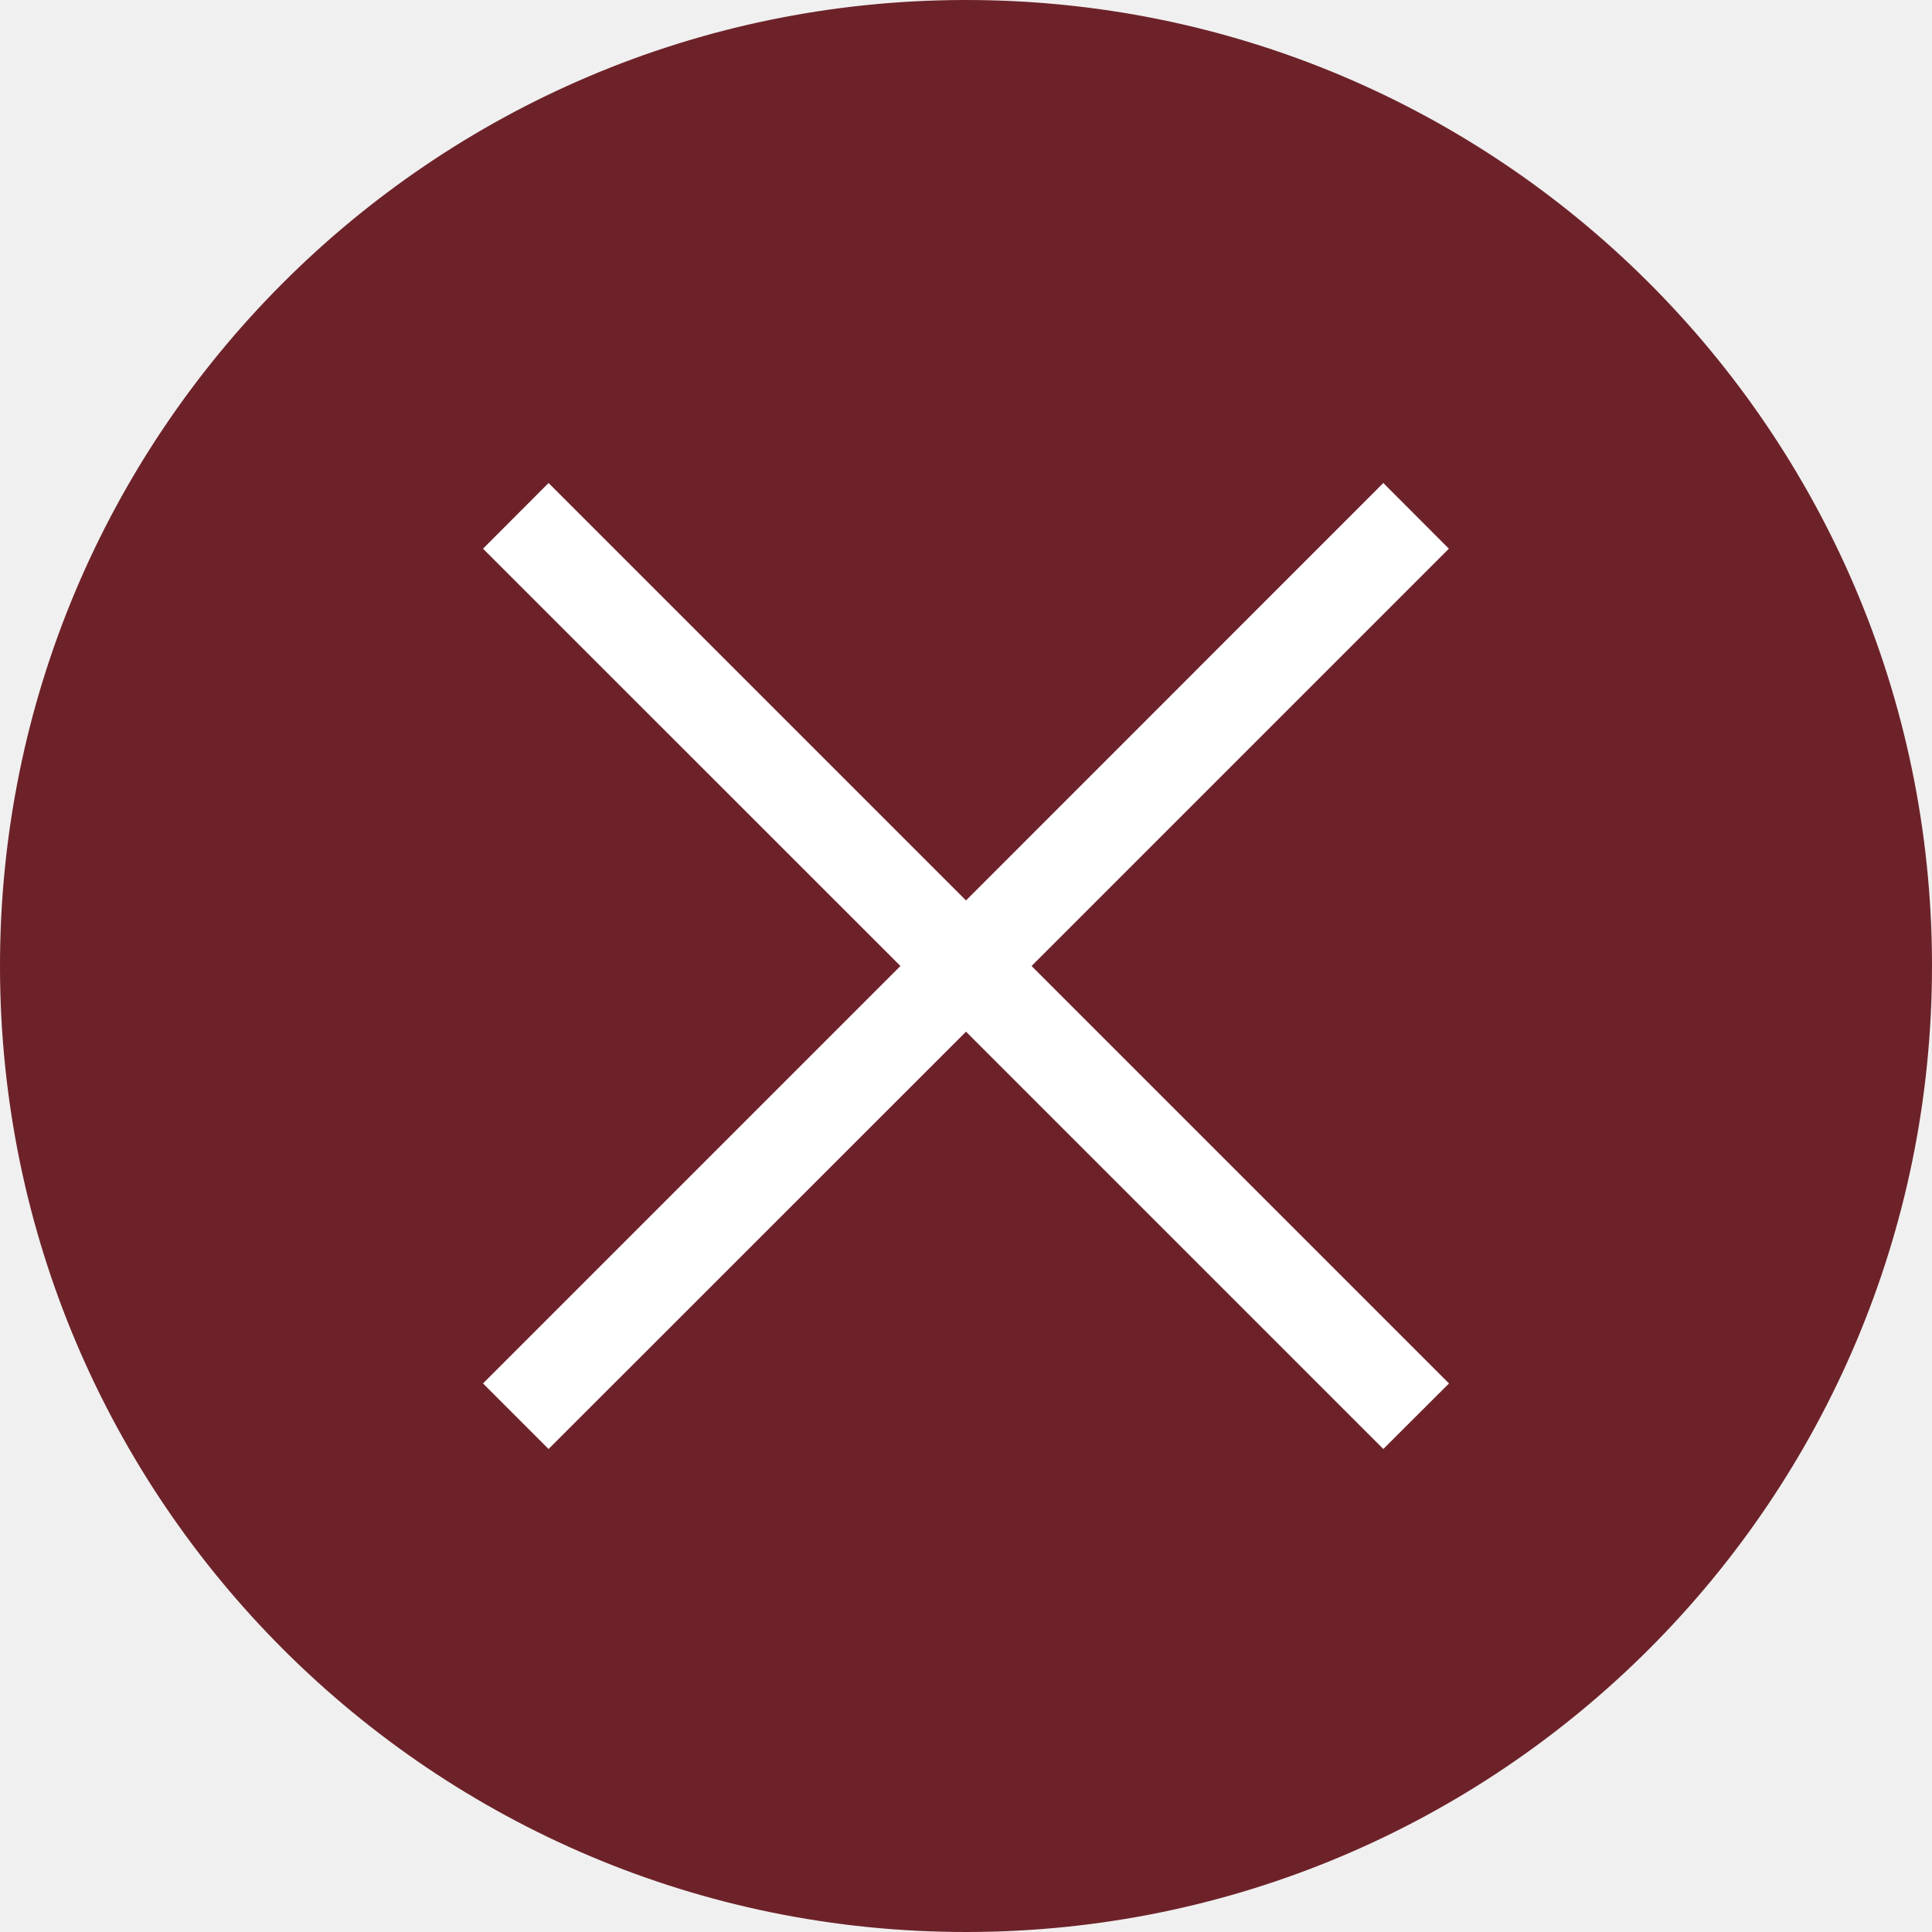
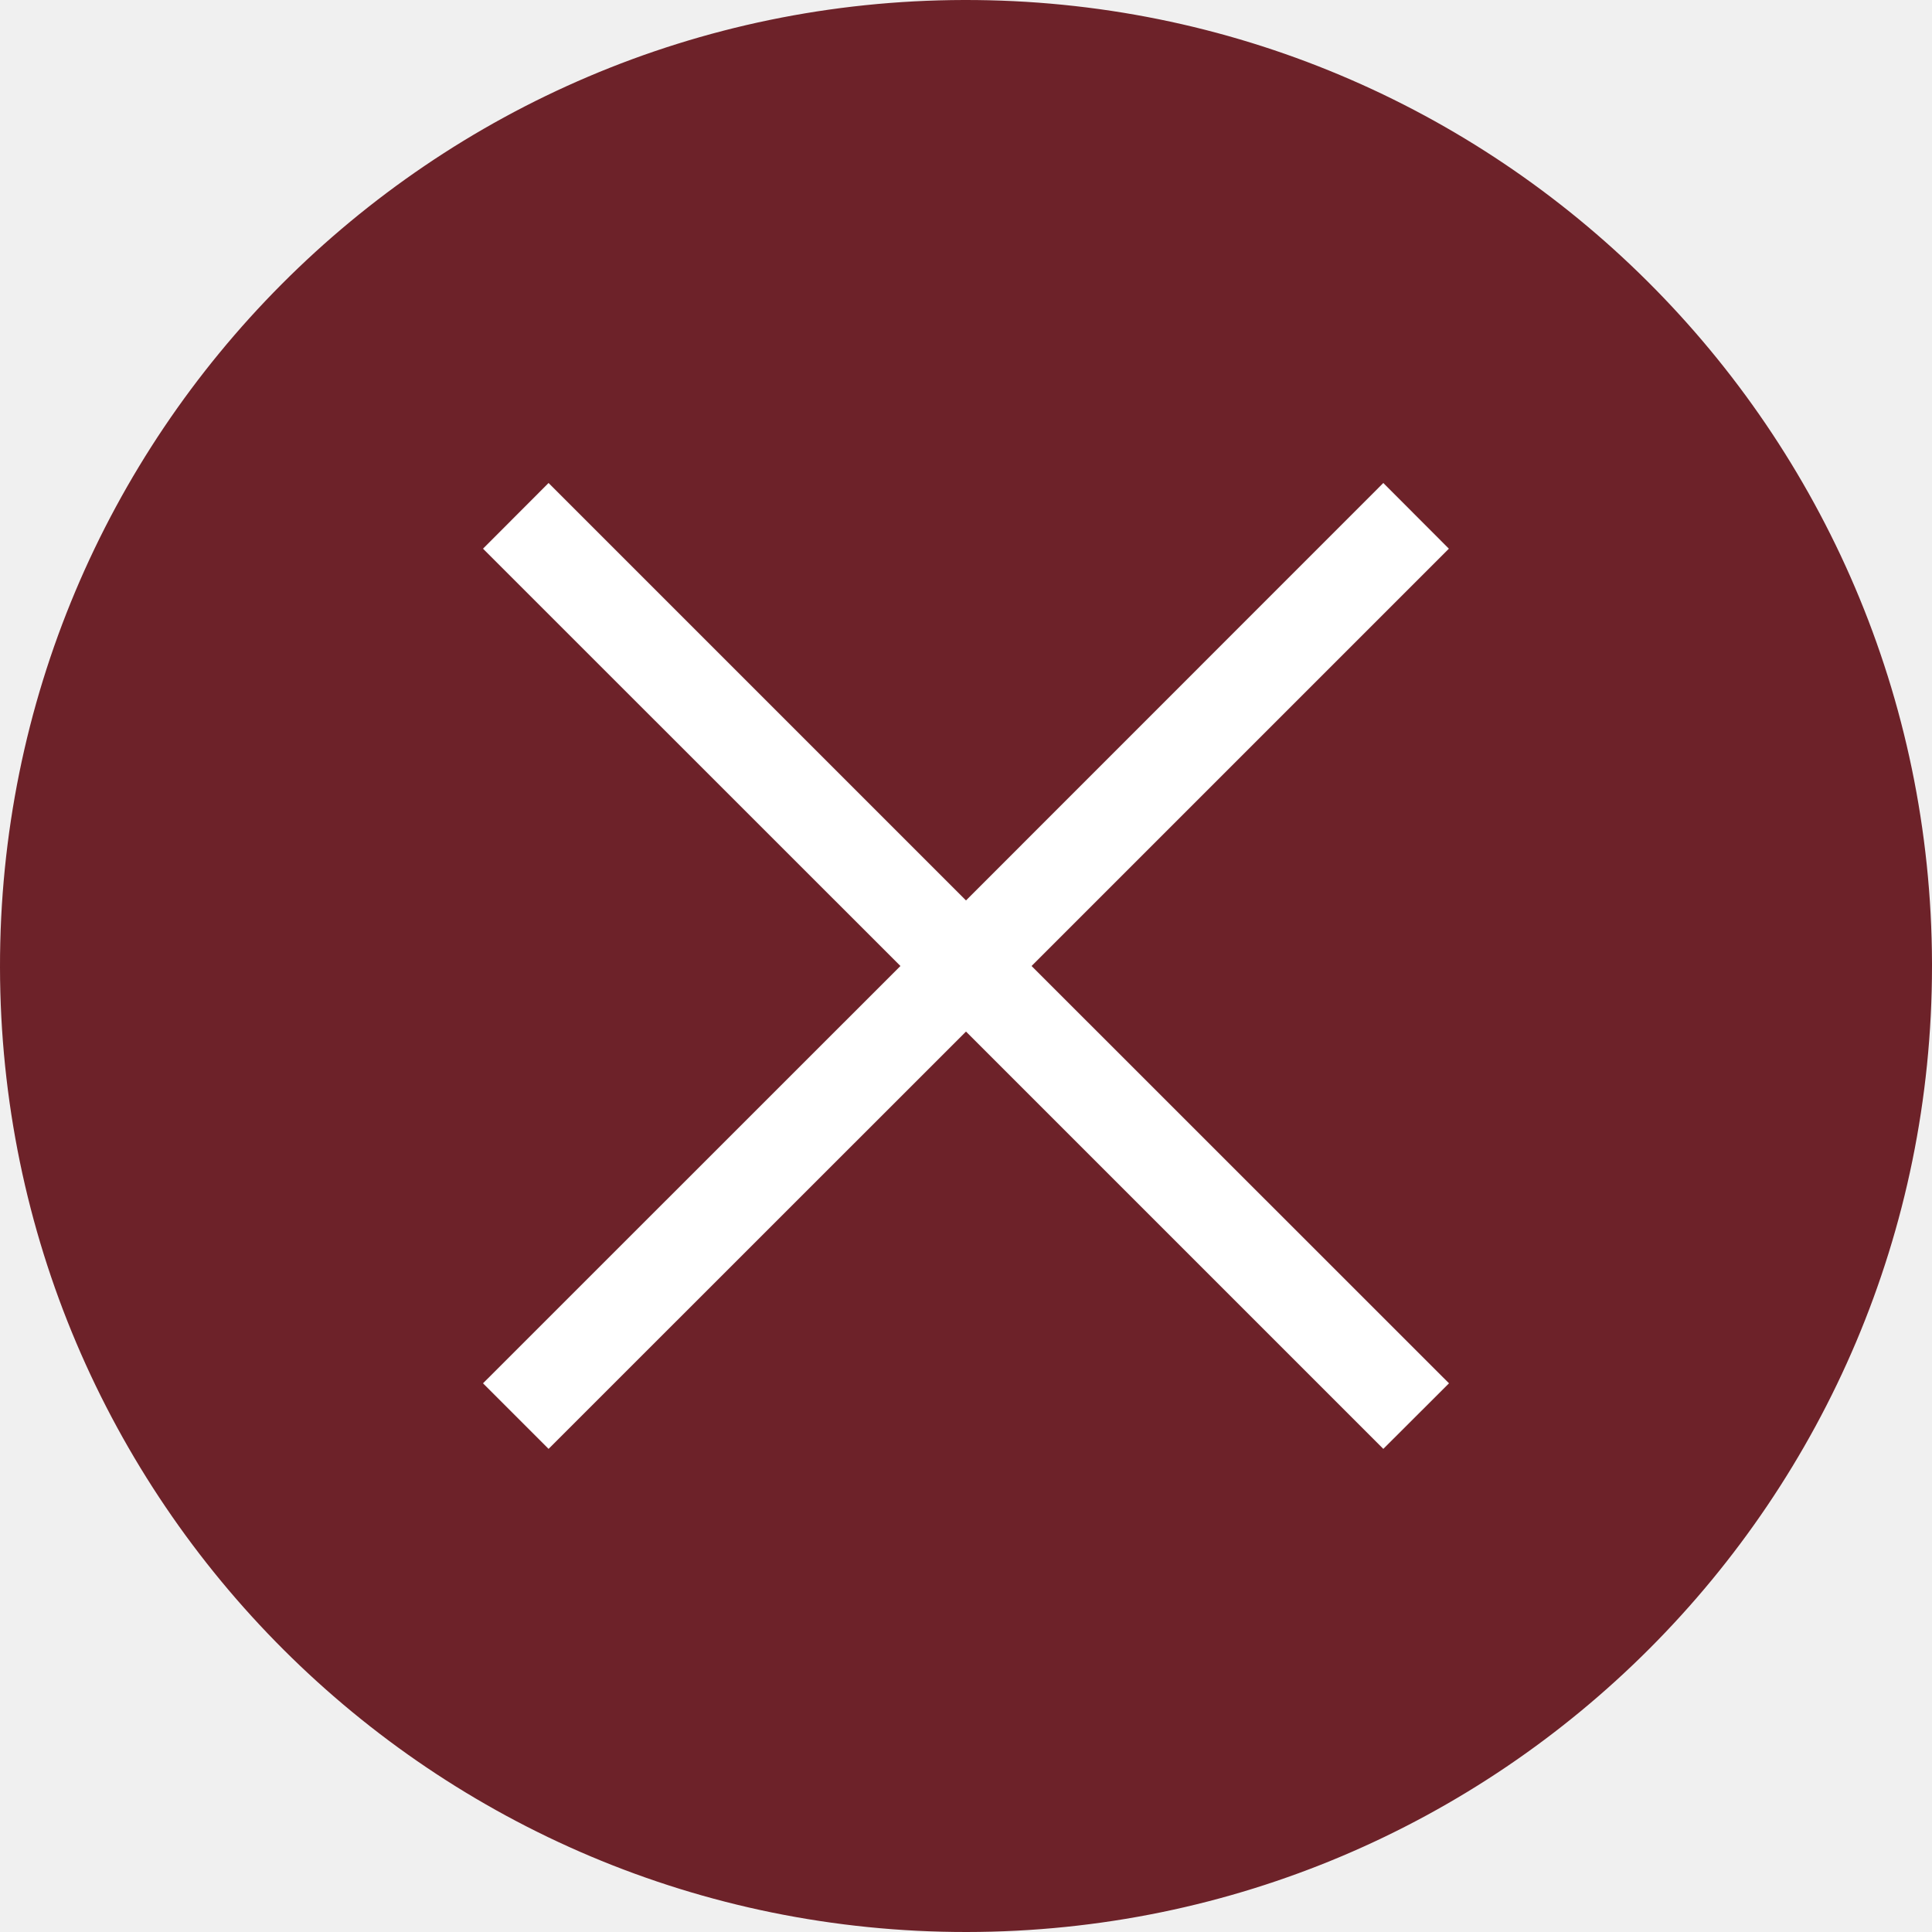
- <svg xmlns="http://www.w3.org/2000/svg" width="16" height="16" viewBox="0 0 16 16" fill="none" version="1.1" id="svg1">
-   <defs id="defs1" />
-   <path style="fill:#6d2229;fill-opacity:1;fill-rule:evenodd;stroke:none;stroke-width:3.427;stroke-linecap:round;stroke-linejoin:round;stroke-miterlimit:0;paint-order:markers stroke fill" id="path2" d="M 16,8 A 8,8 0 0 1 8.006,16 8,8 0 0 1 8.2518706e-6,8.011 8,8 0 0 1 7.983,1.8566705e-5 8,8 0 0 1 16,7.977" />
-   <path d="M 8,7.457 11.456,4 11.999,4.544 8.543,8 12,11.457 11.456,12 8,8.544 4.543,12 4,11.457 7.457,8 4,4.544 4.543,4 Z" fill="#ffffff" id="path1" style="stroke-width:0.769;fill:#ffffff;fill-opacity:1" />
+ <svg xmlns="http://www.w3.org/2000/svg" width="16" height="16" version="1.1" viewBox="0 0 16 16">
+   <path d="m16 8a8 8 0 0 1-7.994 8 8 8 0 0 1-8.006-7.989 8 8 0 0 1 7.983-8.011 8 8 0 0 1 8.017 7.977" fill="#6d2229" fill-rule="evenodd" style="paint-order:markers stroke fill" />
+   <path d="m8 7.457 3.456-3.457 0.543 0.544-3.456 3.456 3.457 3.456-0.544 0.543-3.456-3.456-3.457 3.456-0.543-0.543 3.457-3.456-3.457-3.456 0.543-0.544z" fill="#ffffff" stroke-width=".769" />
</svg>
